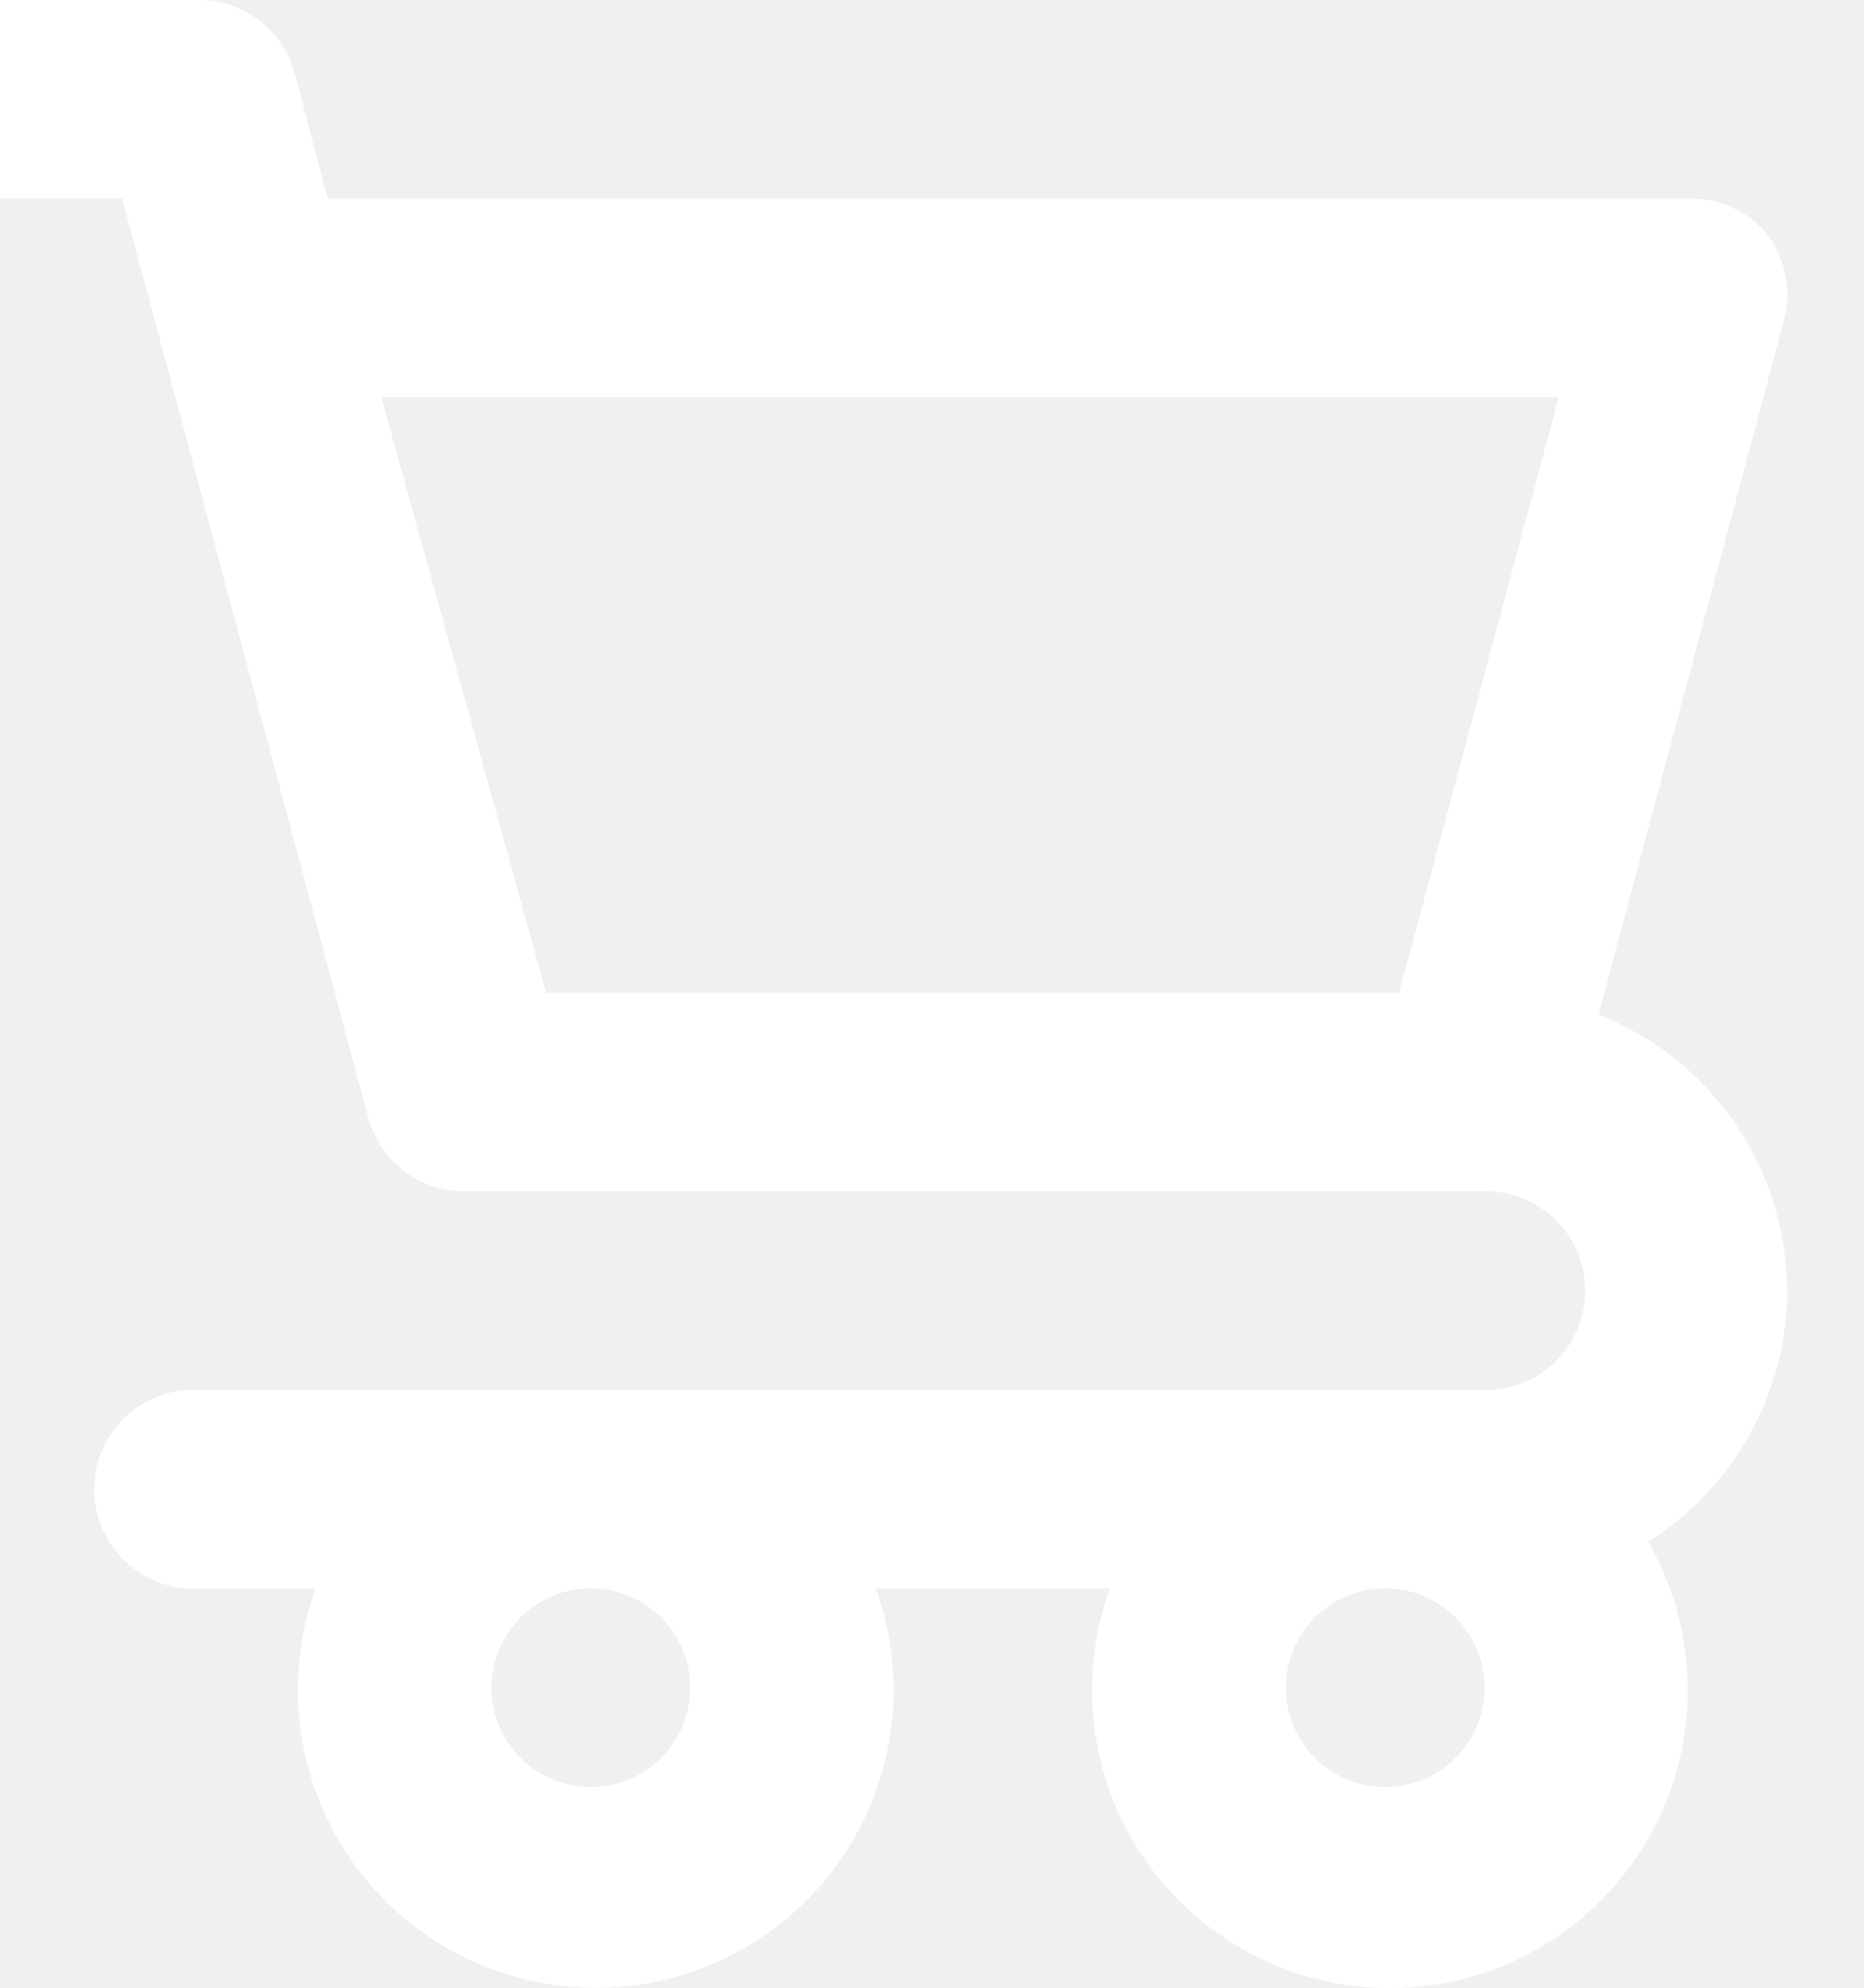
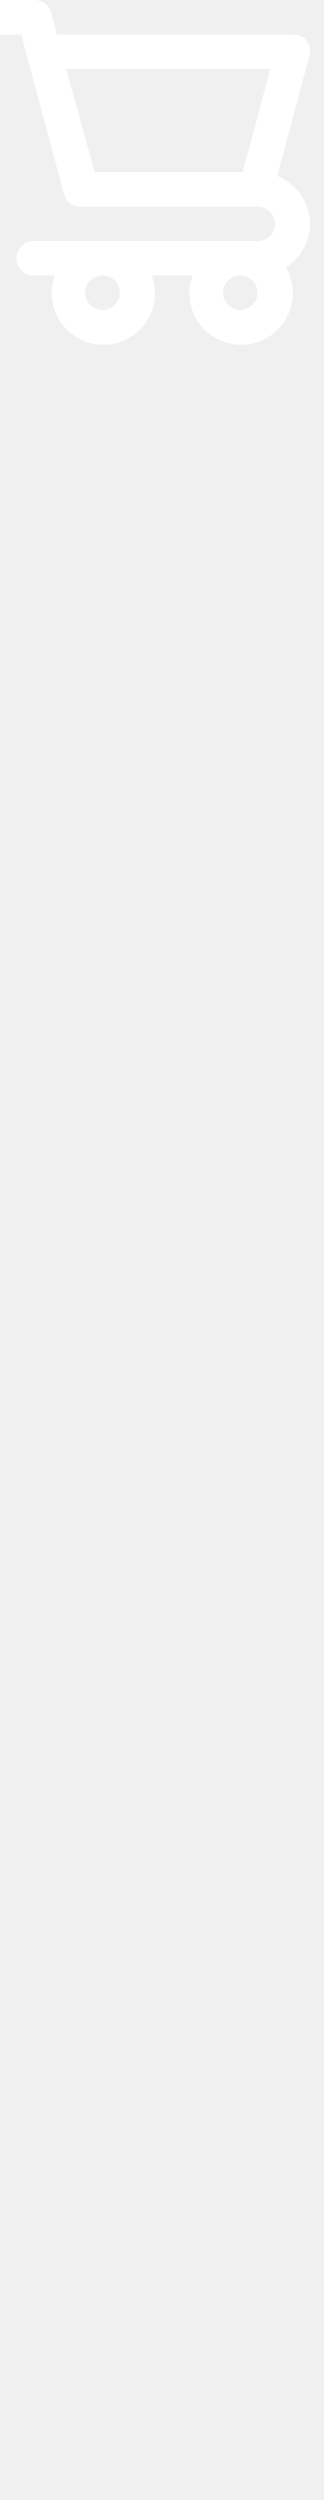
- <svg xmlns="http://www.w3.org/2000/svg" width="15" height="16">
+ <svg xmlns="http://www.w3.org/2000/svg" width="15" height="116">
  <path d="M14.383 10.388a2.397 2.397 0 0 0-1.518-2.222l1.494-5.593a.8.8 0 0 0-.144-.695.8.8 0 0 0-.631-.28H2.637L2.373.591A.8.8 0 0 0 1.598 0H0v1.598h.983l1.982 7.4a.8.8 0 0 0 .799.59h8.222a.8.8 0 0 1 0 1.599H1.598a.8.8 0 1 0 0 1.598h.943a2.397 2.397 0 1 0 4.507 0h1.885a2.397 2.397 0 1 0 4.331-.376 2.397 2.397 0 0 0 1.12-2.021ZM11.26 7.99H4.395L3.068 3.196h9.477L11.26 7.991Zm-6.465 6.392a.8.8 0 1 1 0-1.598.8.8 0 0 1 0 1.598Zm6.393 0a.8.8 0 1 1 0-1.598.8.8 0 0 1 0 1.598Z" fill="#FFF" />
</svg>
